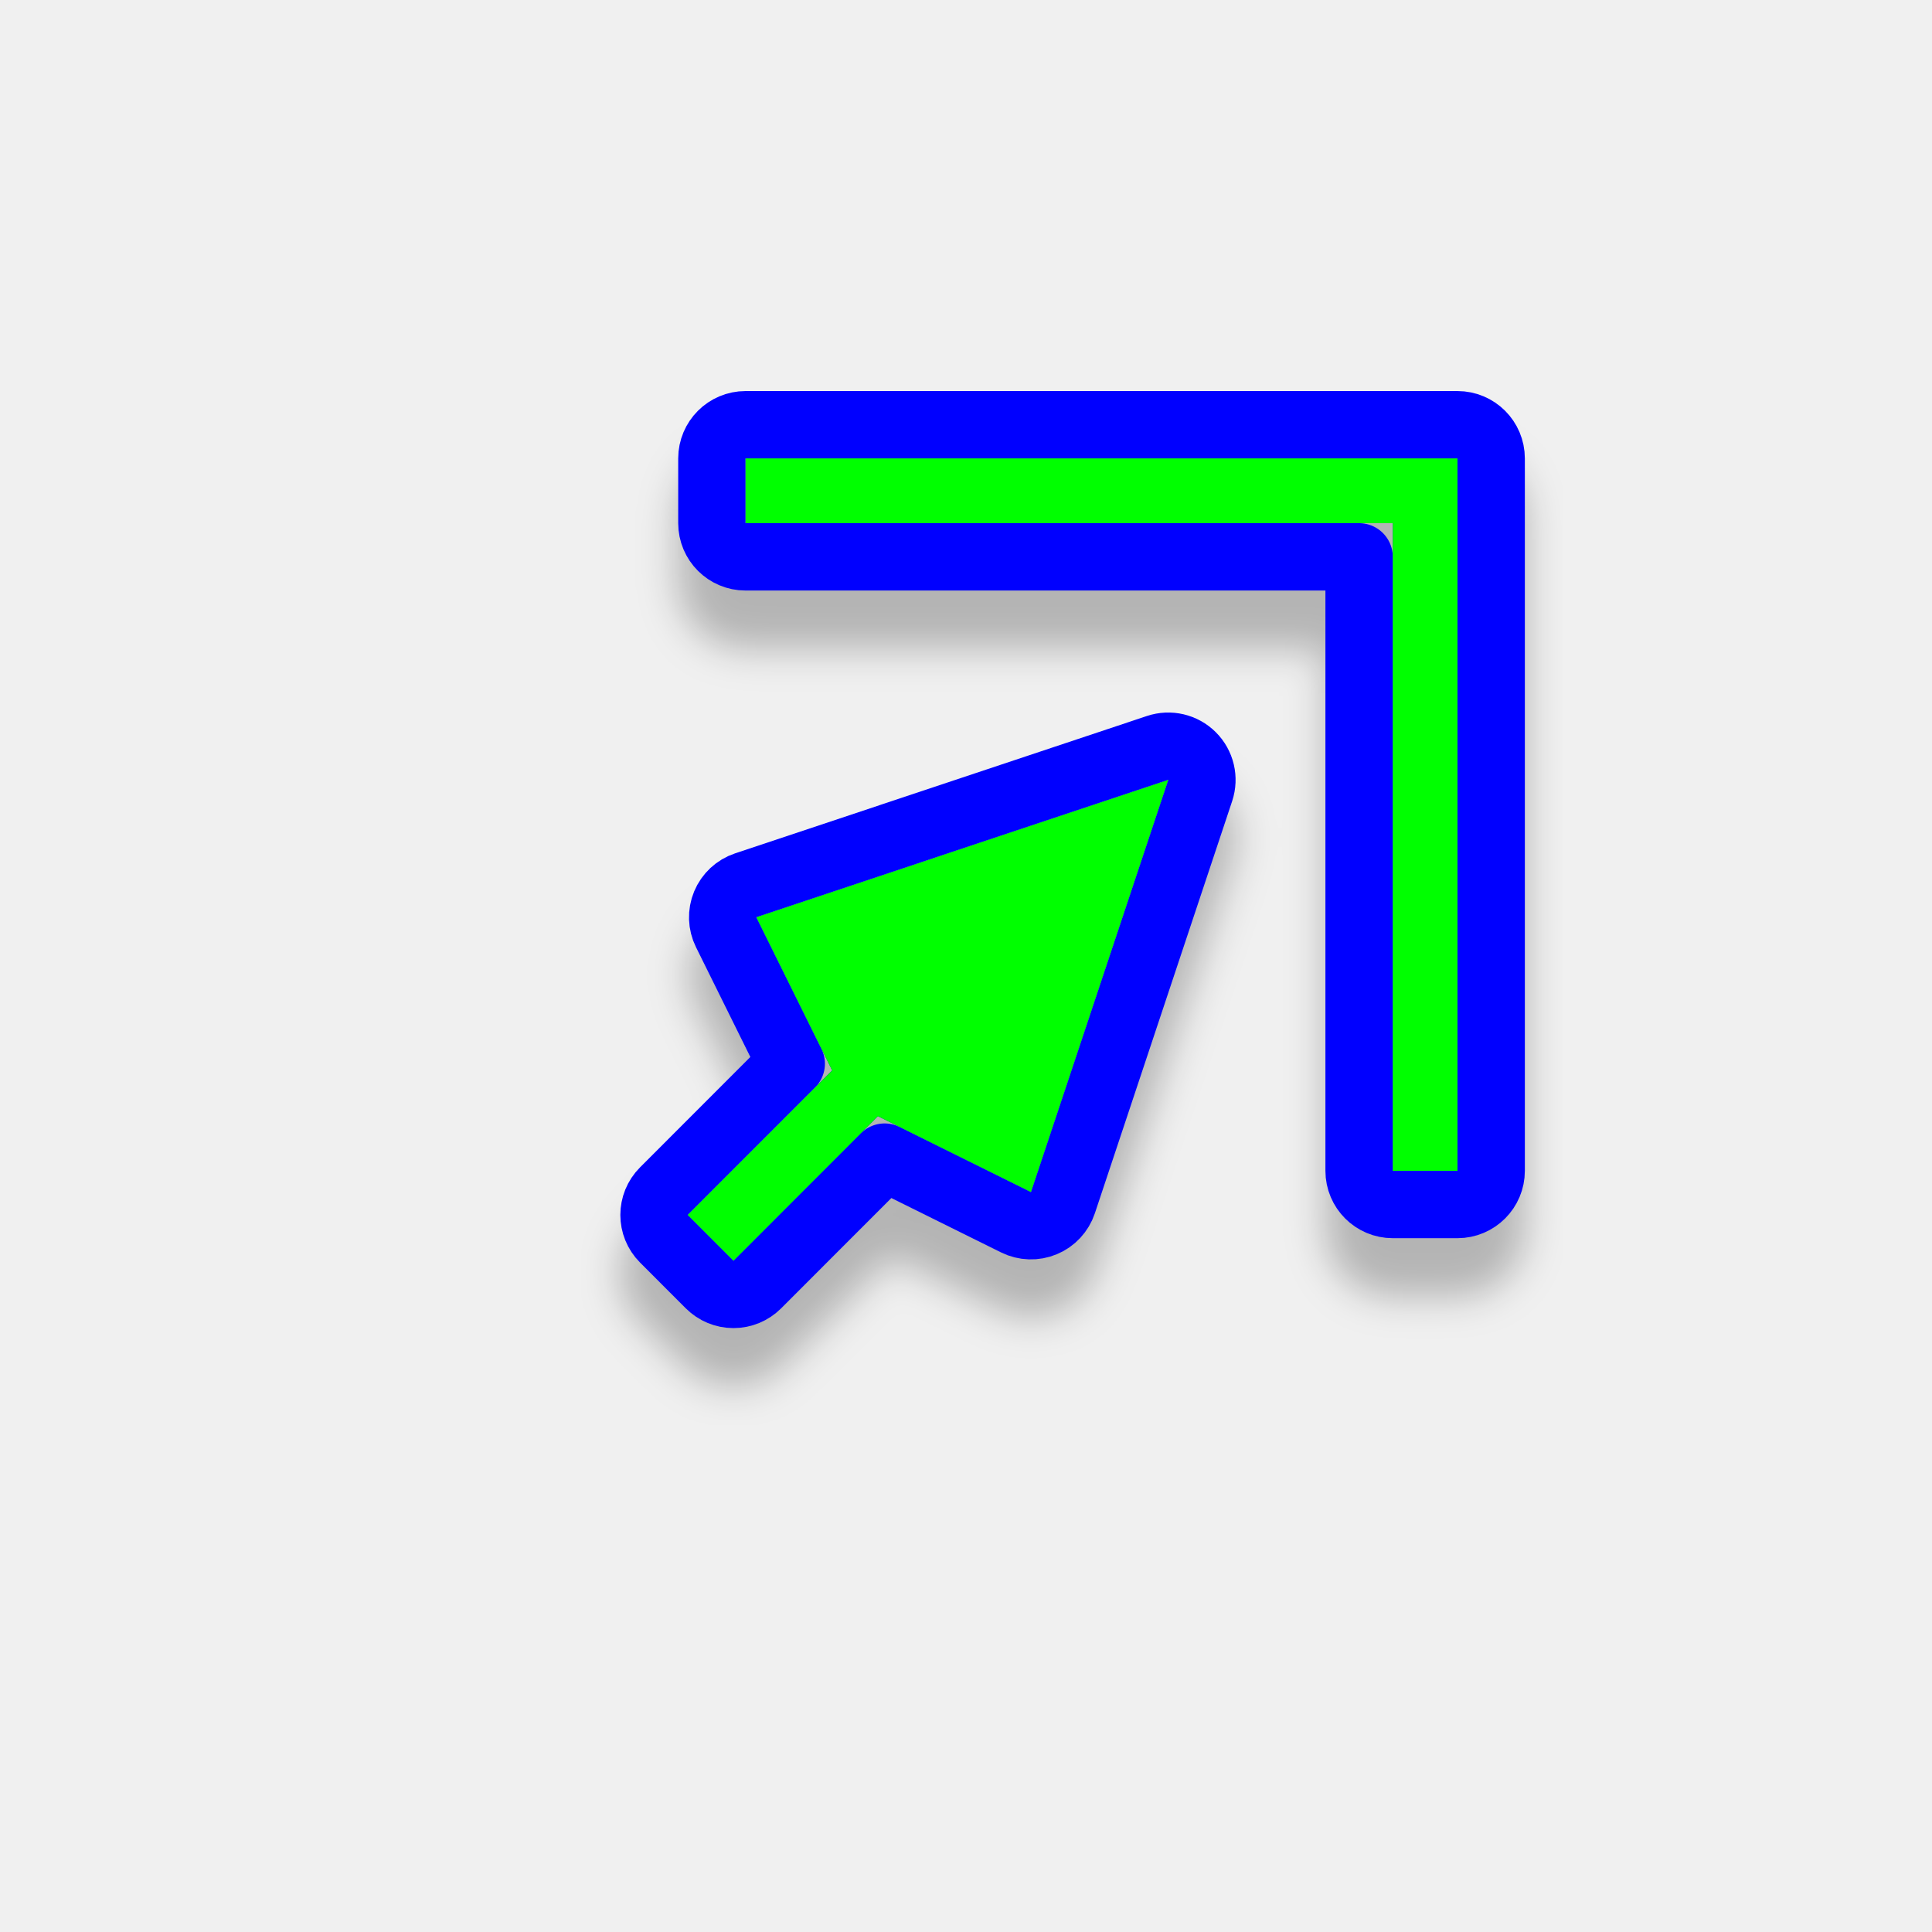
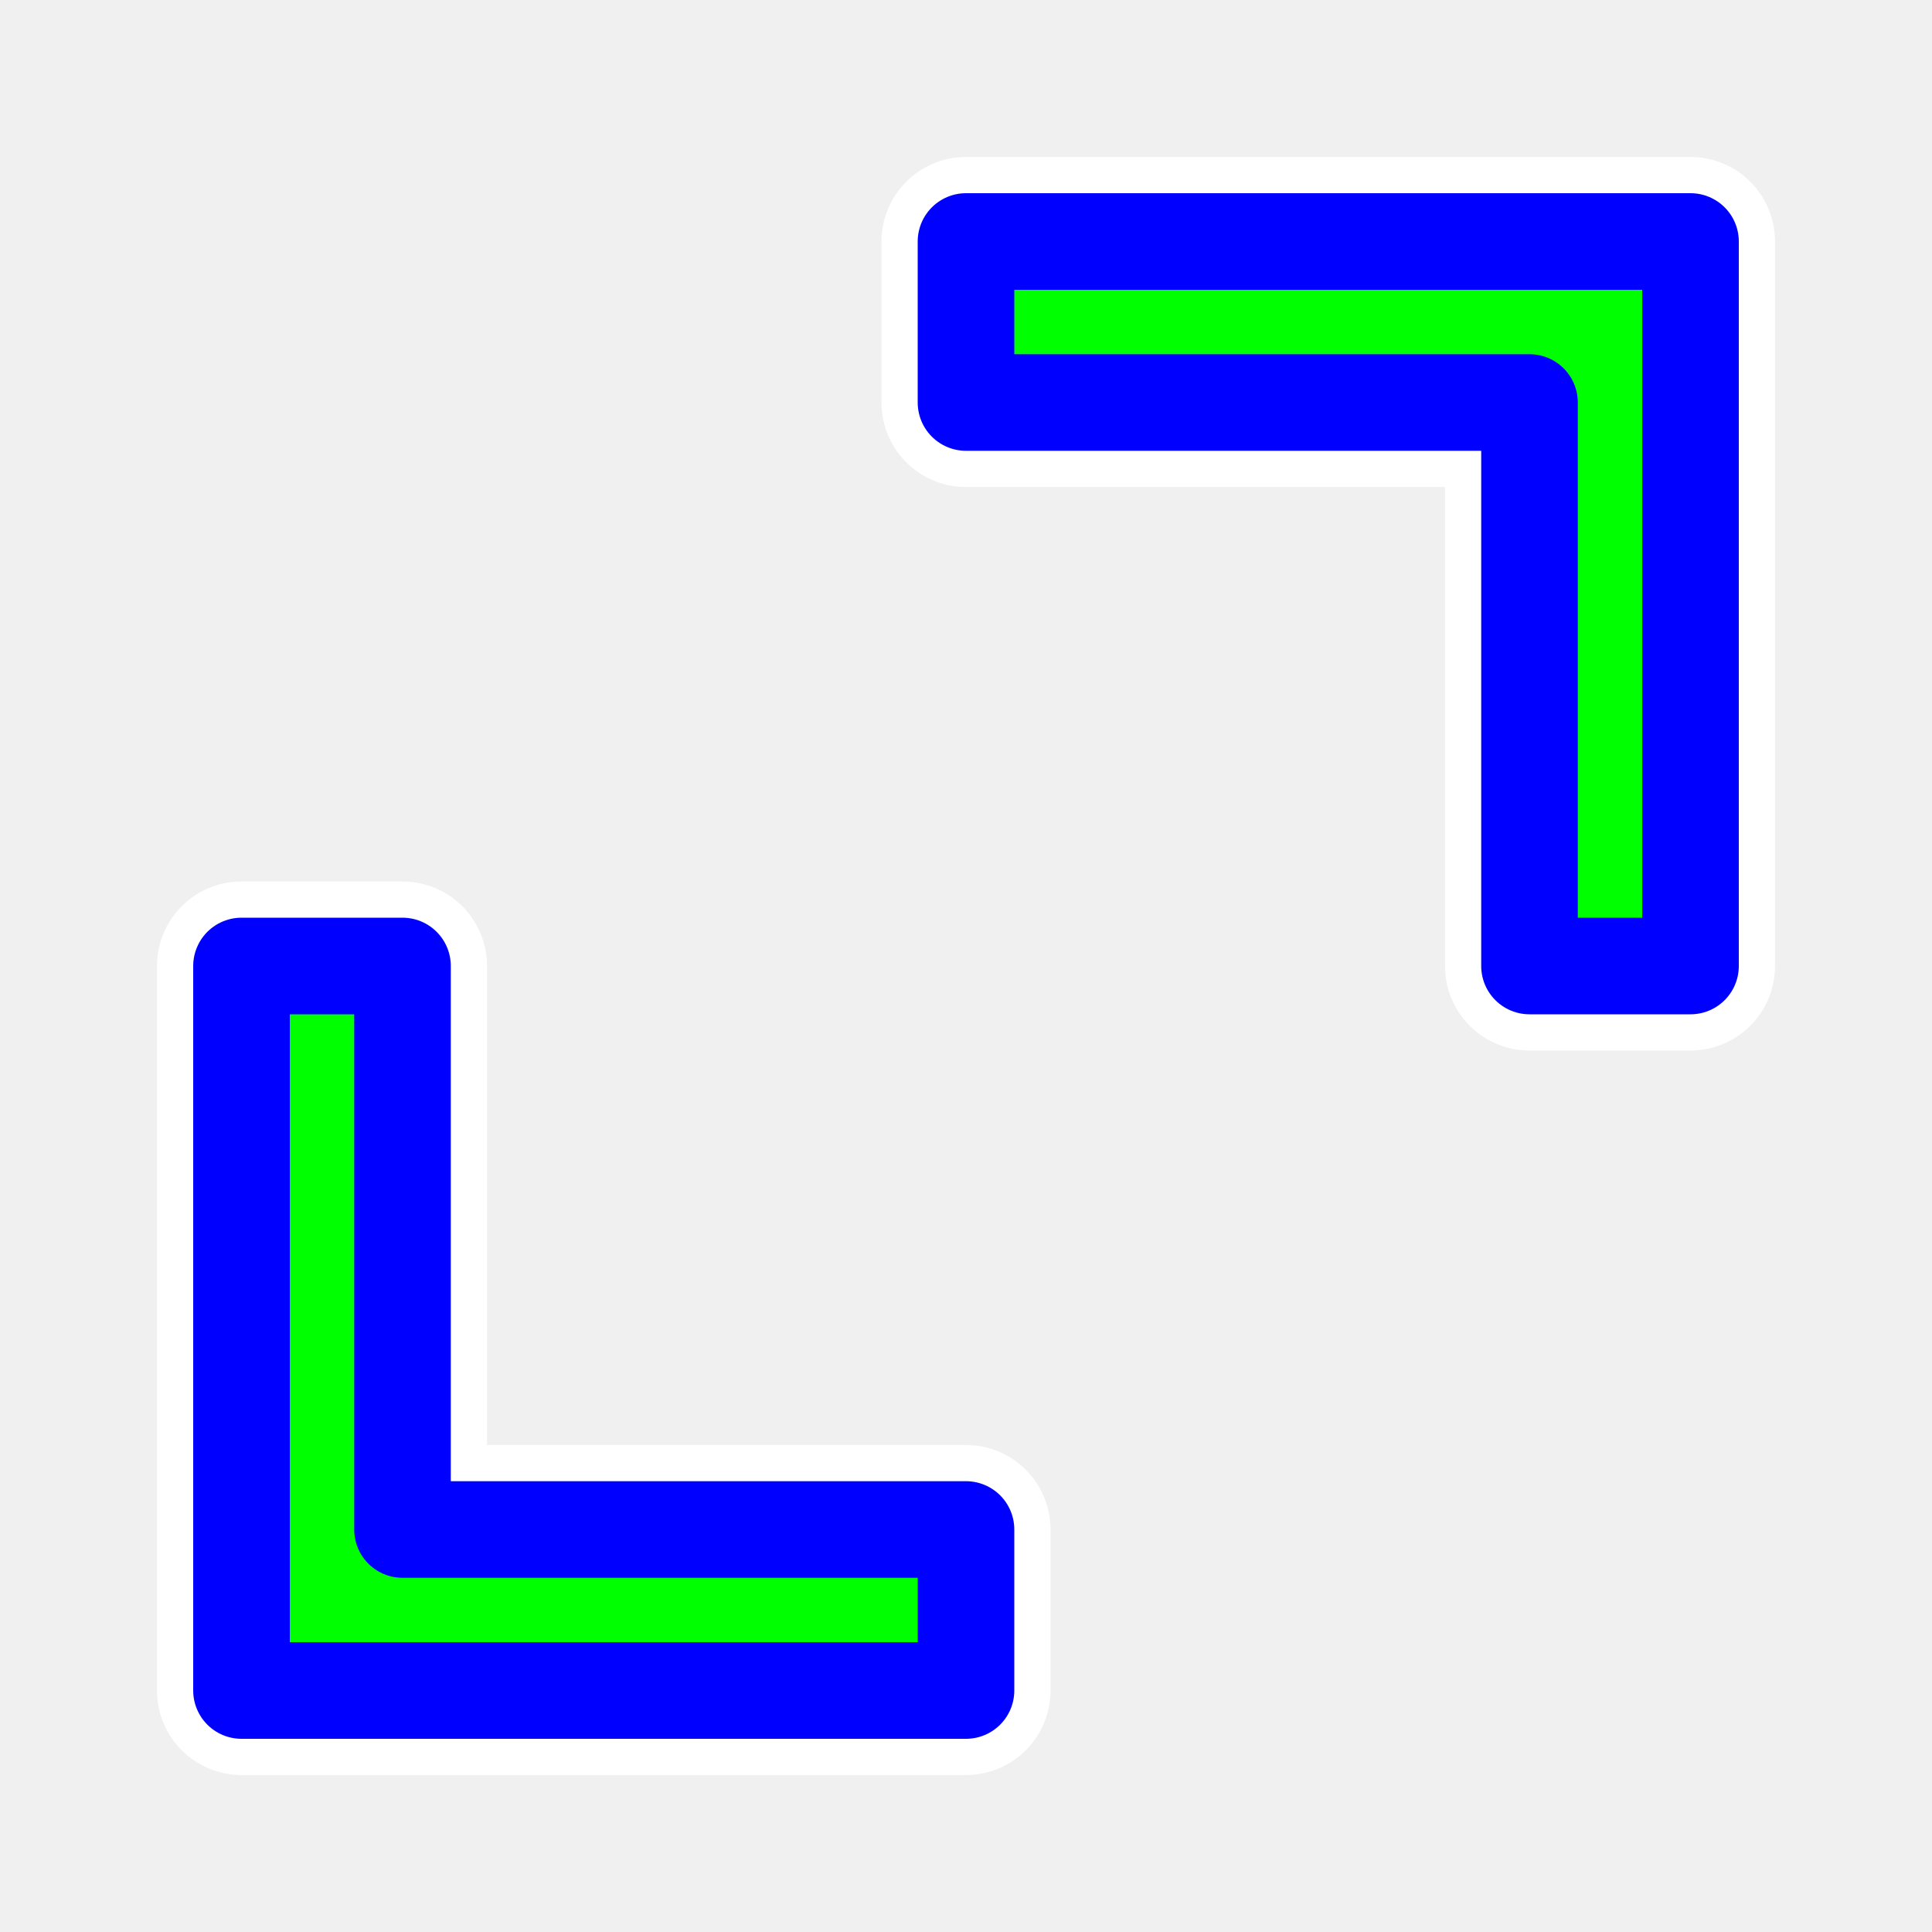
- <svg xmlns="http://www.w3.org/2000/svg" width="257" height="257" viewBox="0 0 257 257" fill="none">
-   <g filter="url(#filter0_d_108_123)">
-     <path d="M155.402 103.743L100.612 122.018L110.695 142.389L91.48 161.616L97.568 167.708L116.782 148.48L137.138 158.569L155.402 103.743Z" fill="#0000FF" />
-     <path d="M193.88 60.98V155.747H185.271V69.595H99.177V60.98H193.88Z" fill="#0000FF" />
-     <path d="M159.652 105.159C160.188 103.549 159.769 101.774 158.569 100.575C157.369 99.375 155.594 98.956 153.984 99.493L99.194 117.768C97.965 118.178 96.974 119.1 96.476 120.296C95.978 121.492 96.022 122.845 96.597 124.006L105.254 141.495L88.311 158.449C86.563 160.198 86.563 163.033 88.311 164.782L94.399 170.875C95.239 171.715 96.379 172.188 97.568 172.188C98.757 172.188 99.897 171.715 100.737 170.875L117.677 153.923L135.149 162.583C136.31 163.159 137.664 163.203 138.861 162.705C140.057 162.207 140.979 161.215 141.389 159.985L159.652 105.159ZM198.36 60.98C198.36 58.506 196.354 56.5 193.88 56.5H99.177C96.702 56.5 94.697 58.506 94.697 60.98V69.595C94.697 72.069 96.702 74.075 99.177 74.075H180.791V155.747C180.791 158.222 182.796 160.227 185.271 160.227H193.88C196.354 160.227 198.36 158.222 198.36 155.747V60.98Z" stroke="#0000FF" stroke-width="8.96" stroke-linecap="round" stroke-linejoin="round" />
+ <svg xmlns="http://www.w3.org/2000/svg" width="257" height="257" viewBox="0 0 24 24">
+   <g fill="none" stroke-linejoin="round" stroke-linecap="round">
+     <path fill="#FFFFFF" stroke="#FFFFFF" stroke-width="2.1" d="M5 12H3v9h9v-2H5zm7-7h7v7h2V3h-9z" />
+     <path fill="#00FF00" stroke="#0000FF" stroke-width="1.2" d="M5 12H3v9h9v-2H5zm7-7h7v7h2V3h-9z" />
  </g>
-   <path d="M155.402 103.743L100.612 122.018L110.695 142.389L91.48 161.616L97.568 167.708L116.782 148.48L137.138 158.569L155.402 103.743Z" fill="#00FF00" />
-   <path d="M193.88 60.98V155.747H185.271V69.595H99.177V60.98H193.88Z" fill="#00FF00" />
-   <defs>
-     <filter id="filter0_d_108_123" x="77.4" y="52.02" width="130.56" height="137.448" filterUnits="userSpaceOnUse" color-interpolation-filters="sRGB">
-       <feFlood flood-opacity="0" result="BackgroundImageFix" />
-       <feColorMatrix in="SourceAlpha" type="matrix" values="0 0 0 0 0 0 0 0 0 0 0 0 0 0 0 0 0 0 127 0" result="hardAlpha" />
-       <feOffset dy="7.68" />
-       <feGaussianBlur stdDeviation="2.56" />
-       <feColorMatrix type="matrix" values="0 0 0 0 0 0 0 0 0 0 0 0 0 0 0 0 0 0 0.25 0" />
-       <feBlend mode="normal" in2="BackgroundImageFix" result="effect1_dropShadow_108_123" />
-       <feBlend mode="normal" in="SourceGraphic" in2="effect1_dropShadow_108_123" result="shape" />
-     </filter>
-   </defs>
</svg>
